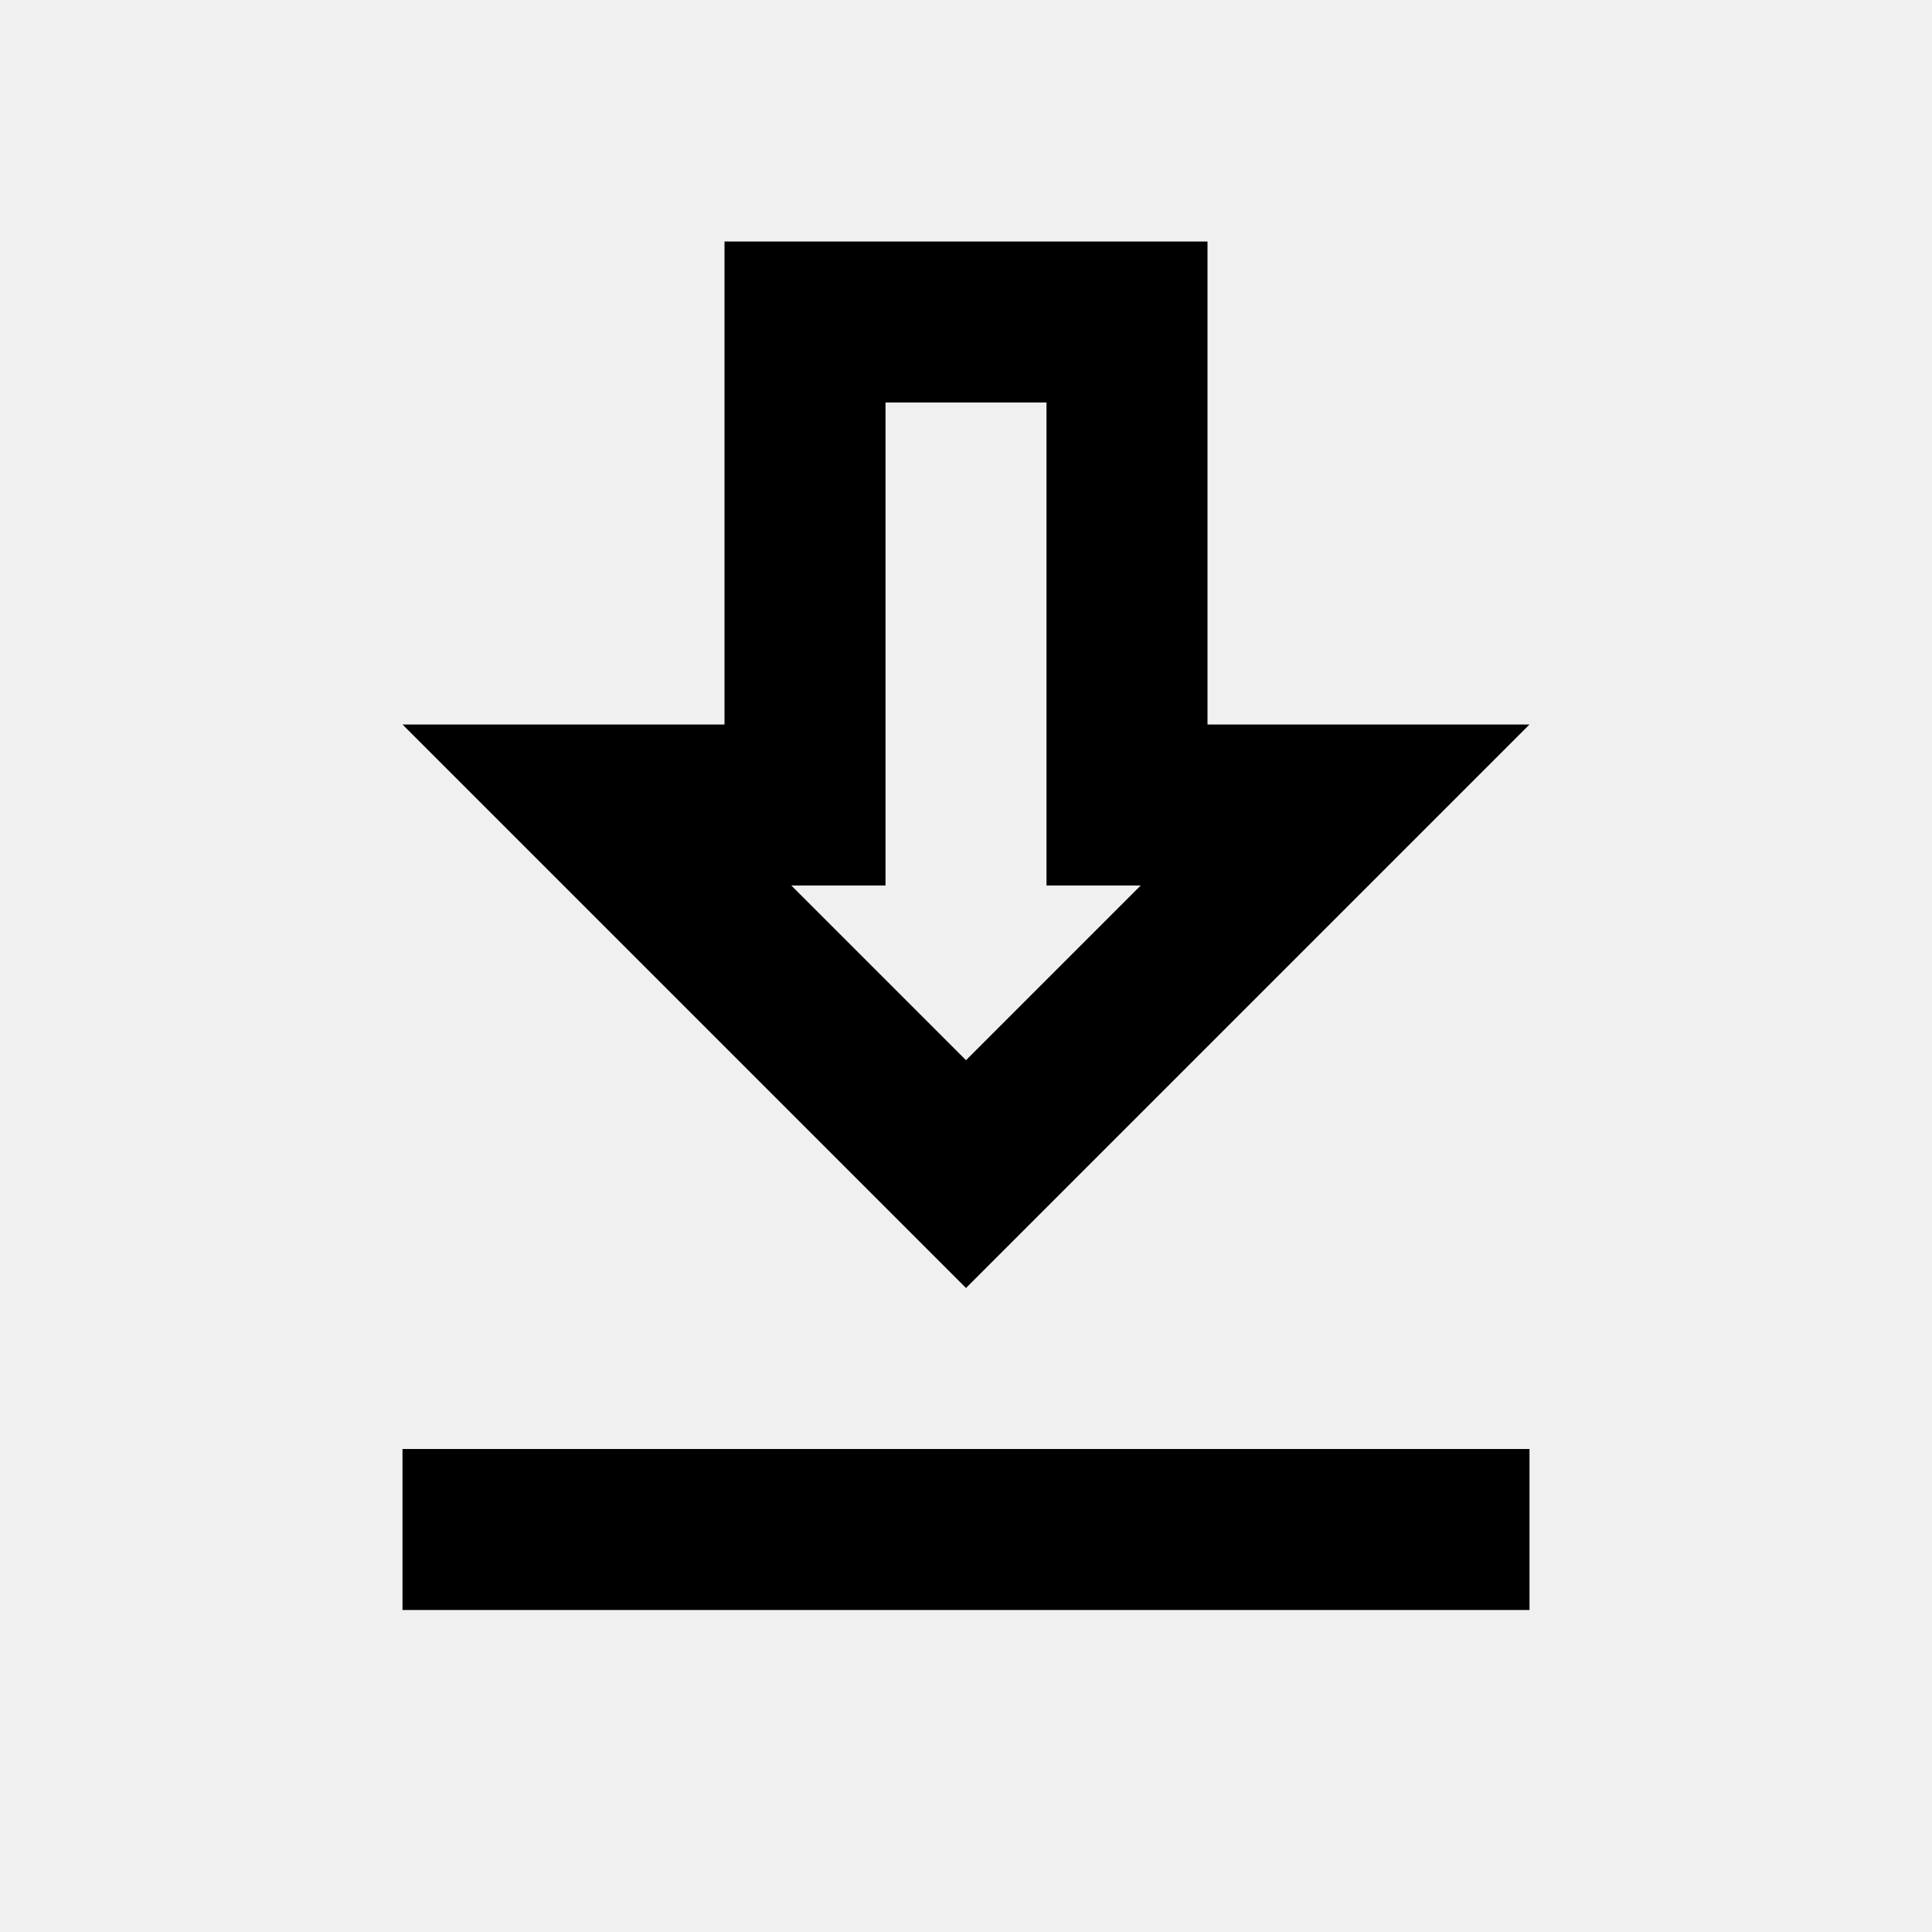
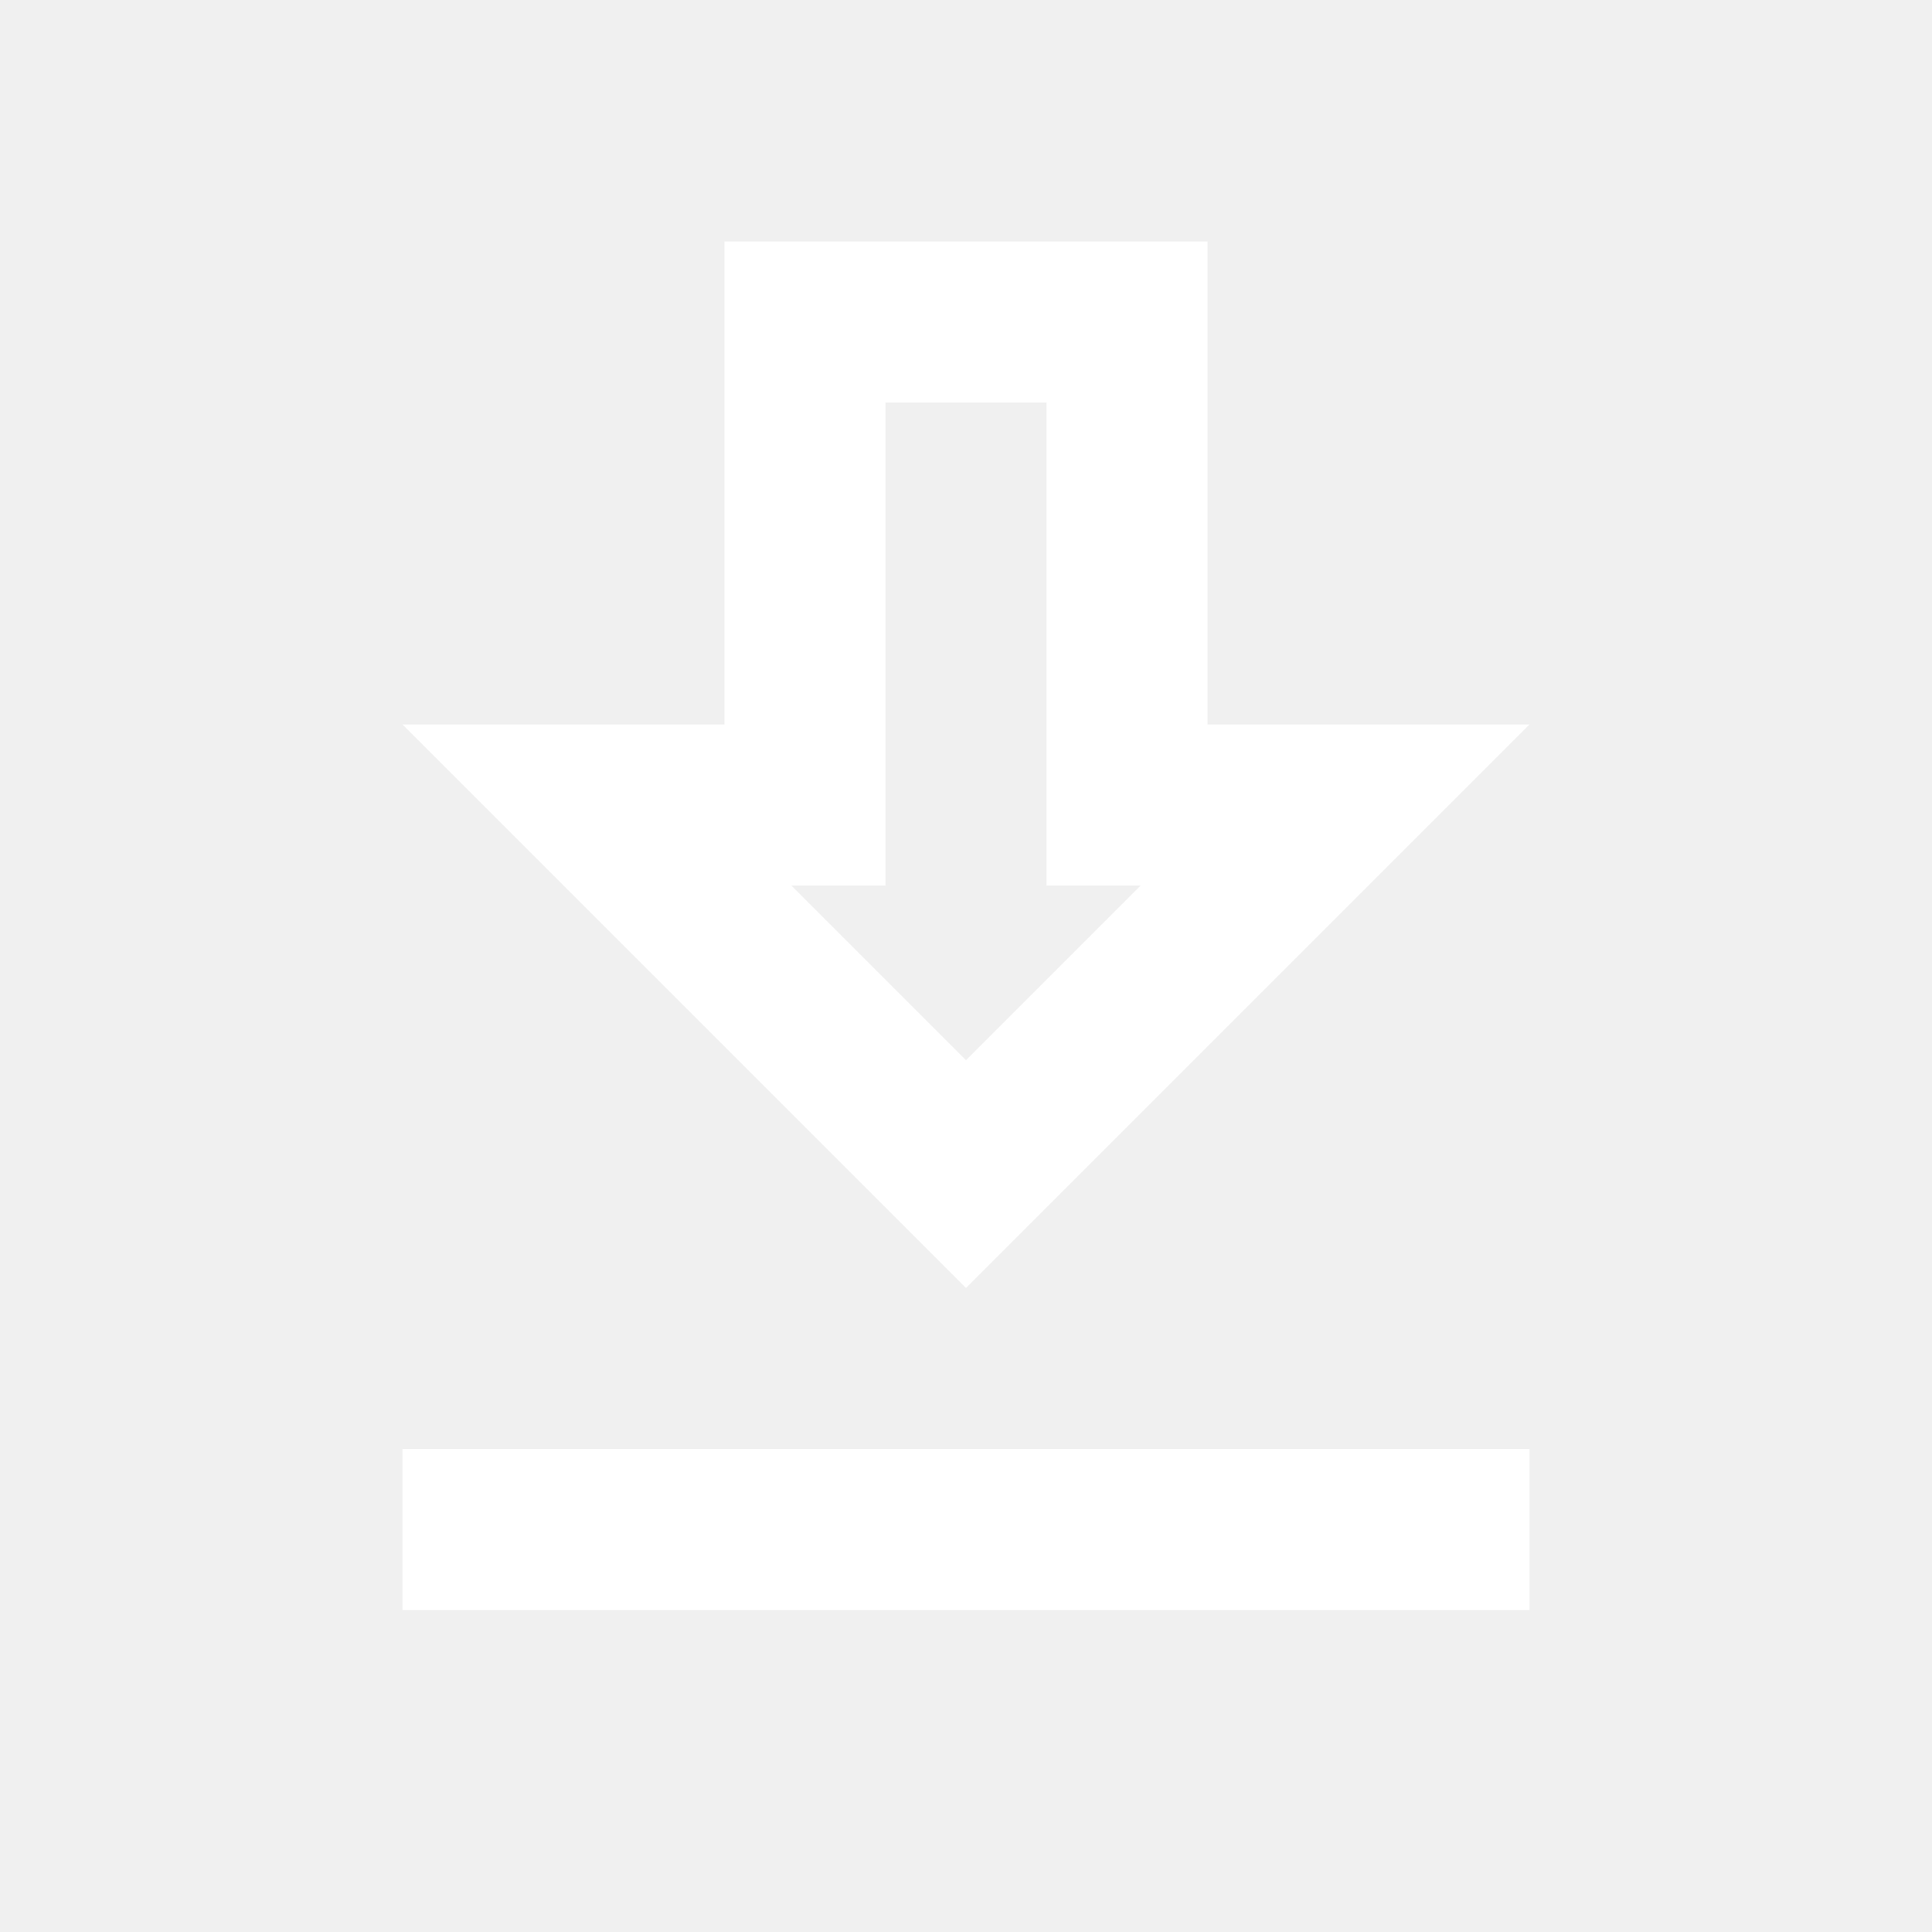
- <svg xmlns="http://www.w3.org/2000/svg" version="1.1" width="24" height="24" viewBox="0 0 24 24">
+ <svg xmlns="http://www.w3.org/2000/svg" version="1.1" width="24" height="24" viewBox="0 0 24 24" style="fill: #ffffff;">
  <path d="M13,5V11H14.17L12,13.17L9.83,11H11V5H13M15,3H9V9H5L12,16L19,9H15V3M19,18H5V20H19V18Z" />
</svg>
